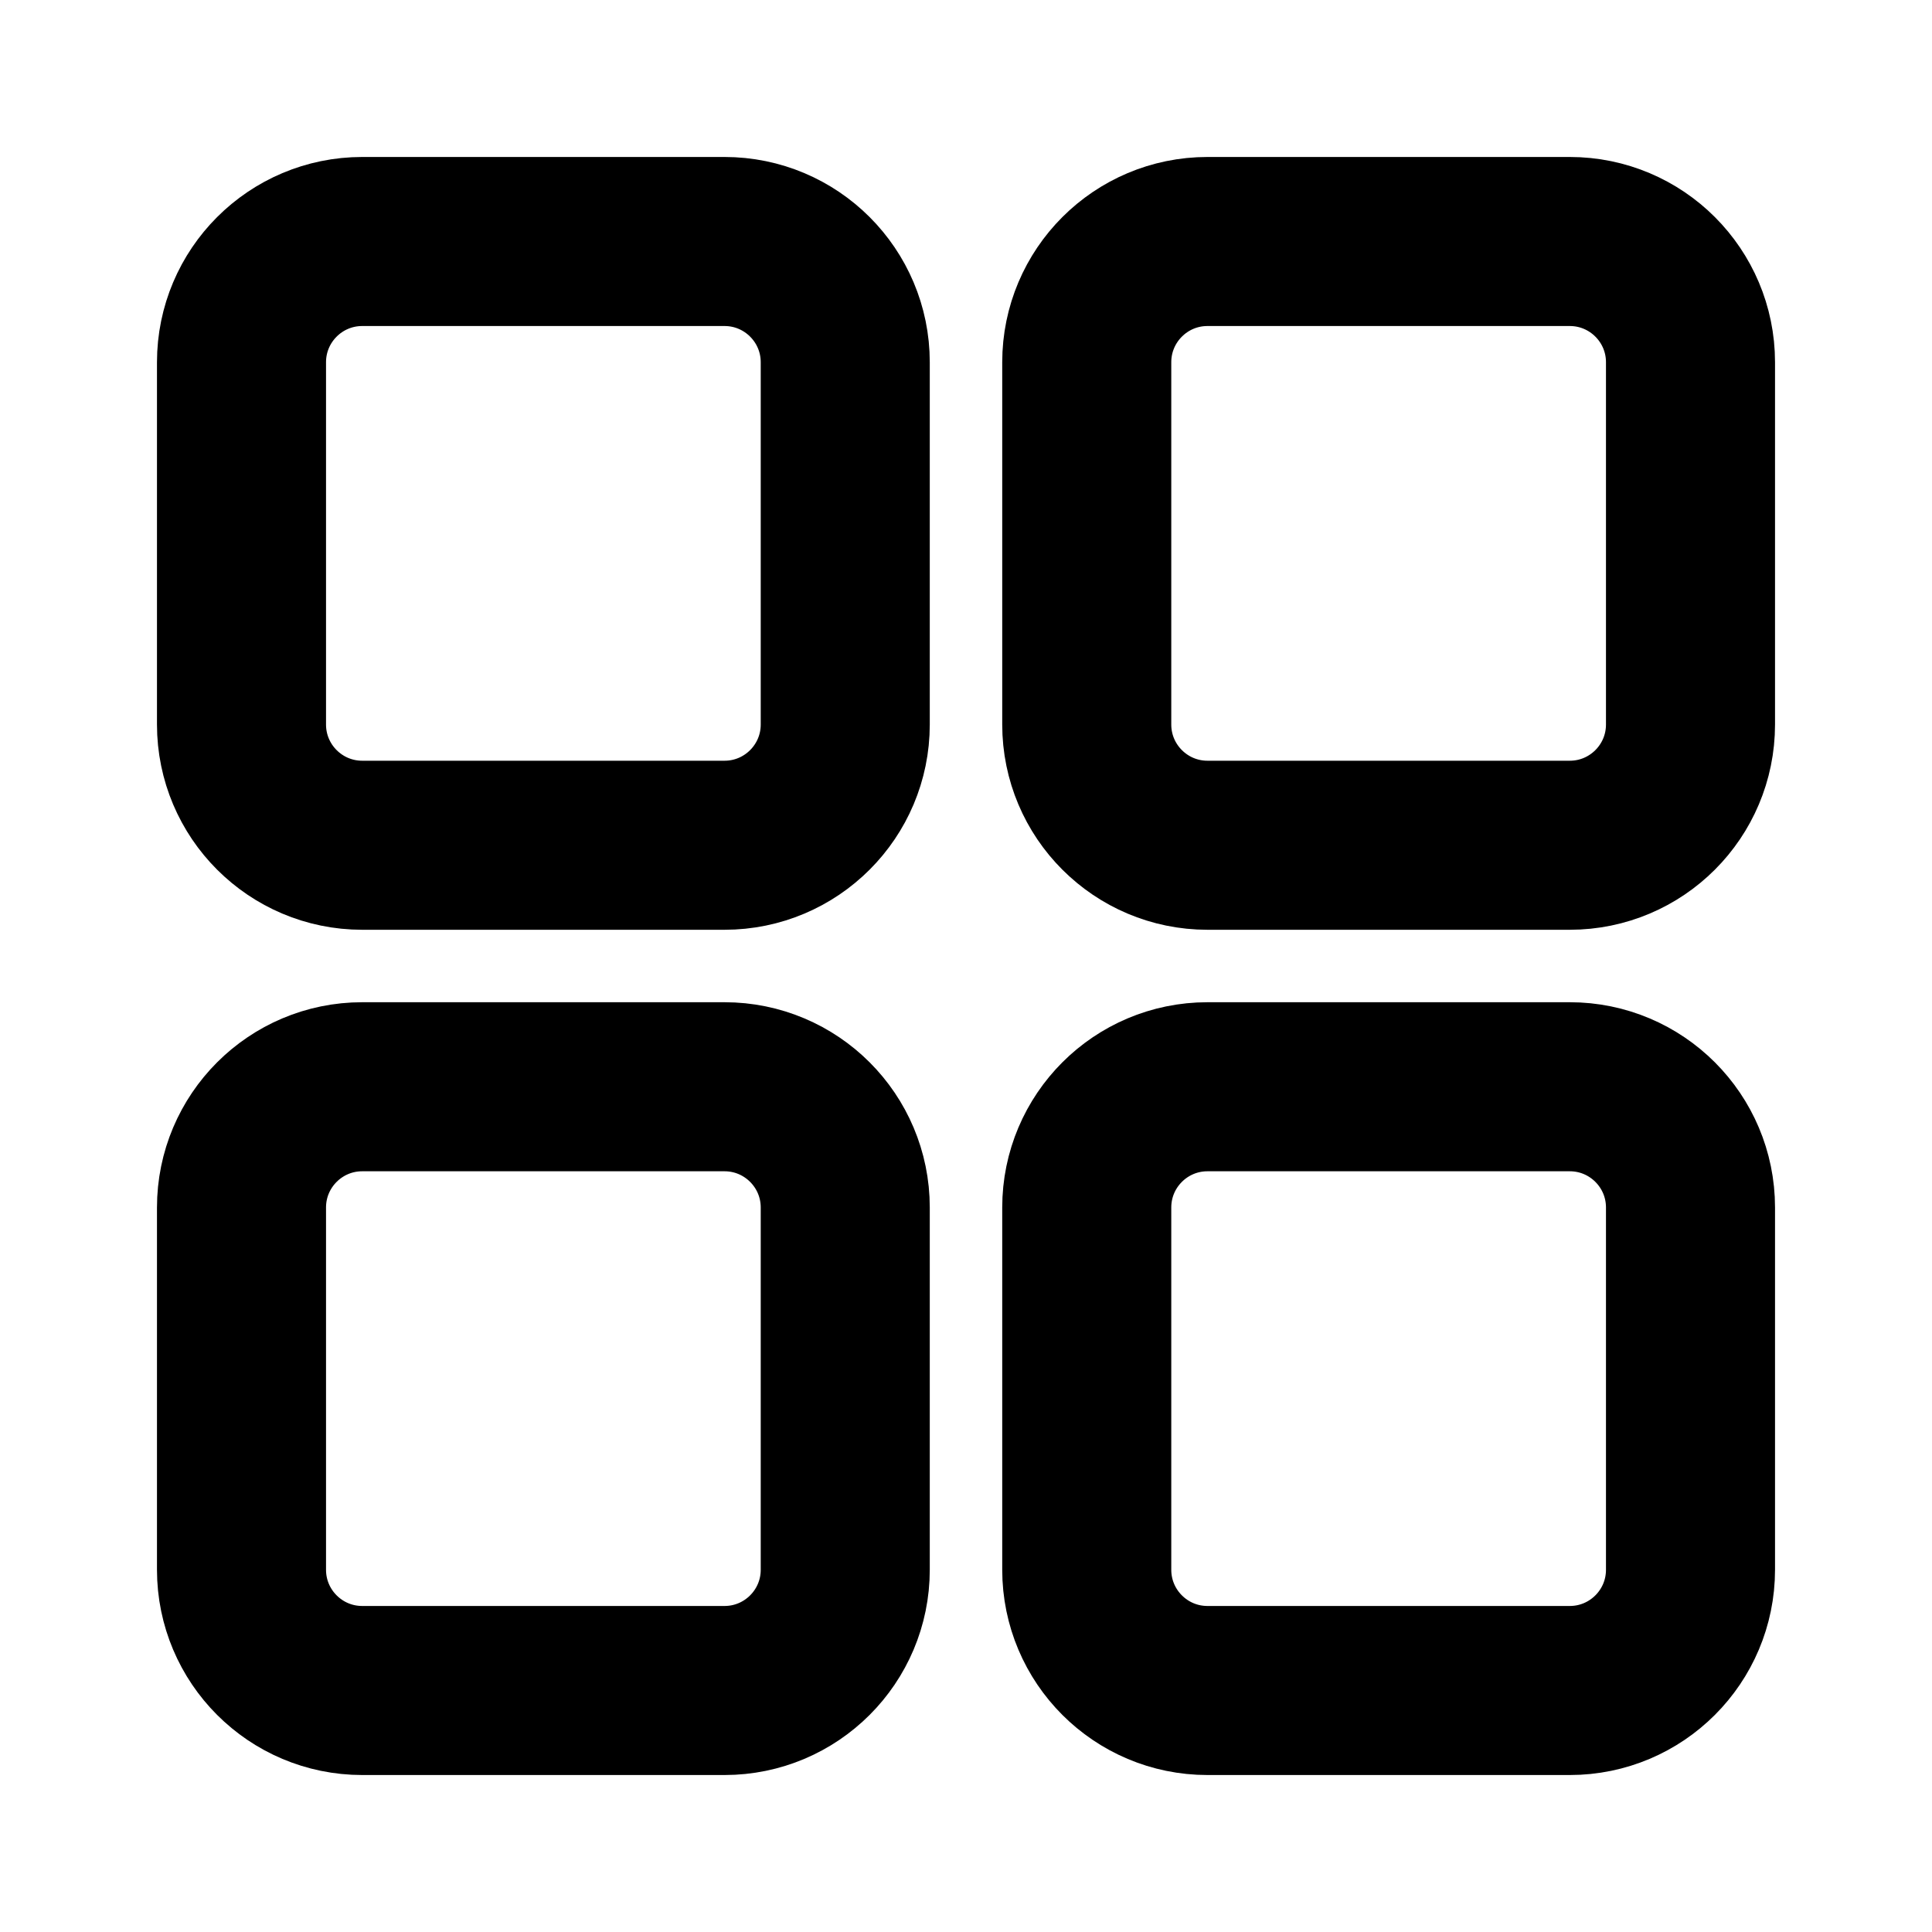
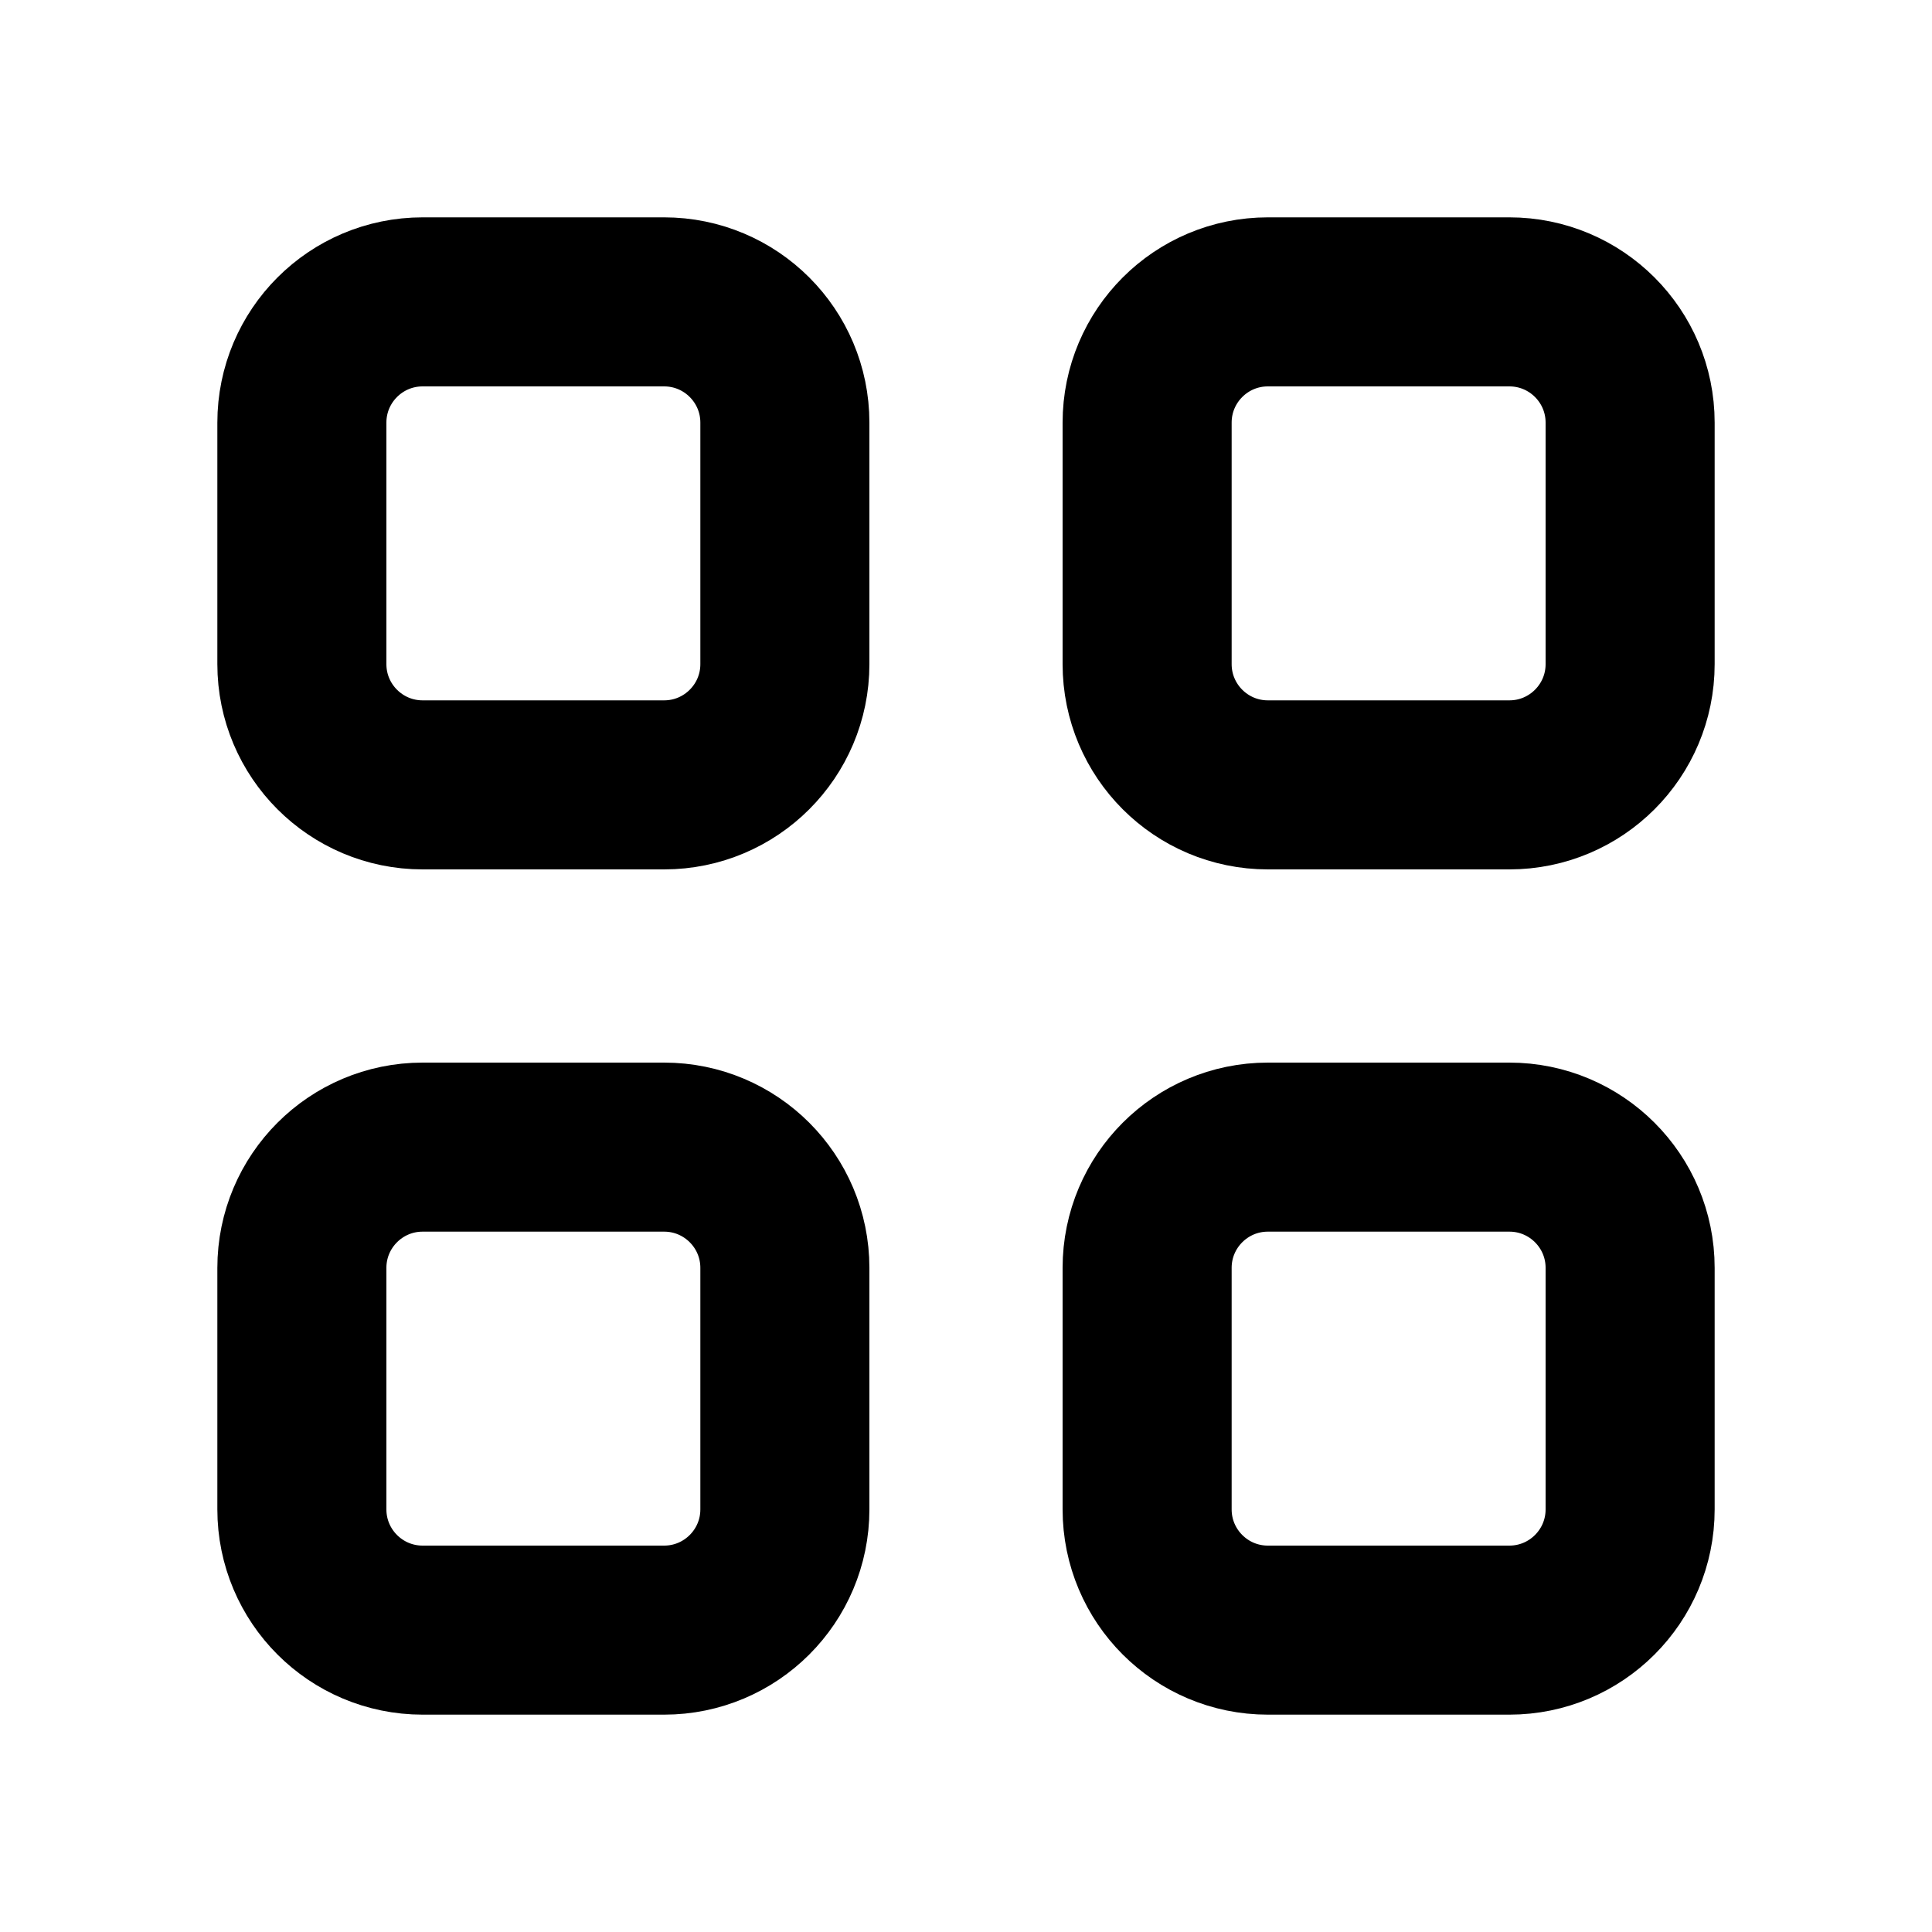
<svg xmlns="http://www.w3.org/2000/svg" viewBox="0 0 16 16">
  <g fill="none" stroke="black" stroke-width="1.4" stroke-linecap="round" stroke-linejoin="round">
-     <rect x="2" y="2" width="5" height="5" rx="1" />
-     <rect x="9" y="2" width="5" height="5" rx="1" />
-     <rect x="2" y="9" width="5" height="5" rx="1" />
-     <rect x="9" y="9" width="5" height="5" rx="1" />
+     <rect x="2.5" y="2.5" width="4" height="4" rx="1" />
+     <rect x="9.5" y="2.5" width="4" height="4" rx="1" />
+     <rect x="2.5" y="9.5" width="4" height="4" rx="1" />
+     <rect x="9.5" y="9.5" width="4" height="4" rx="1" />
  </g>
</svg>
